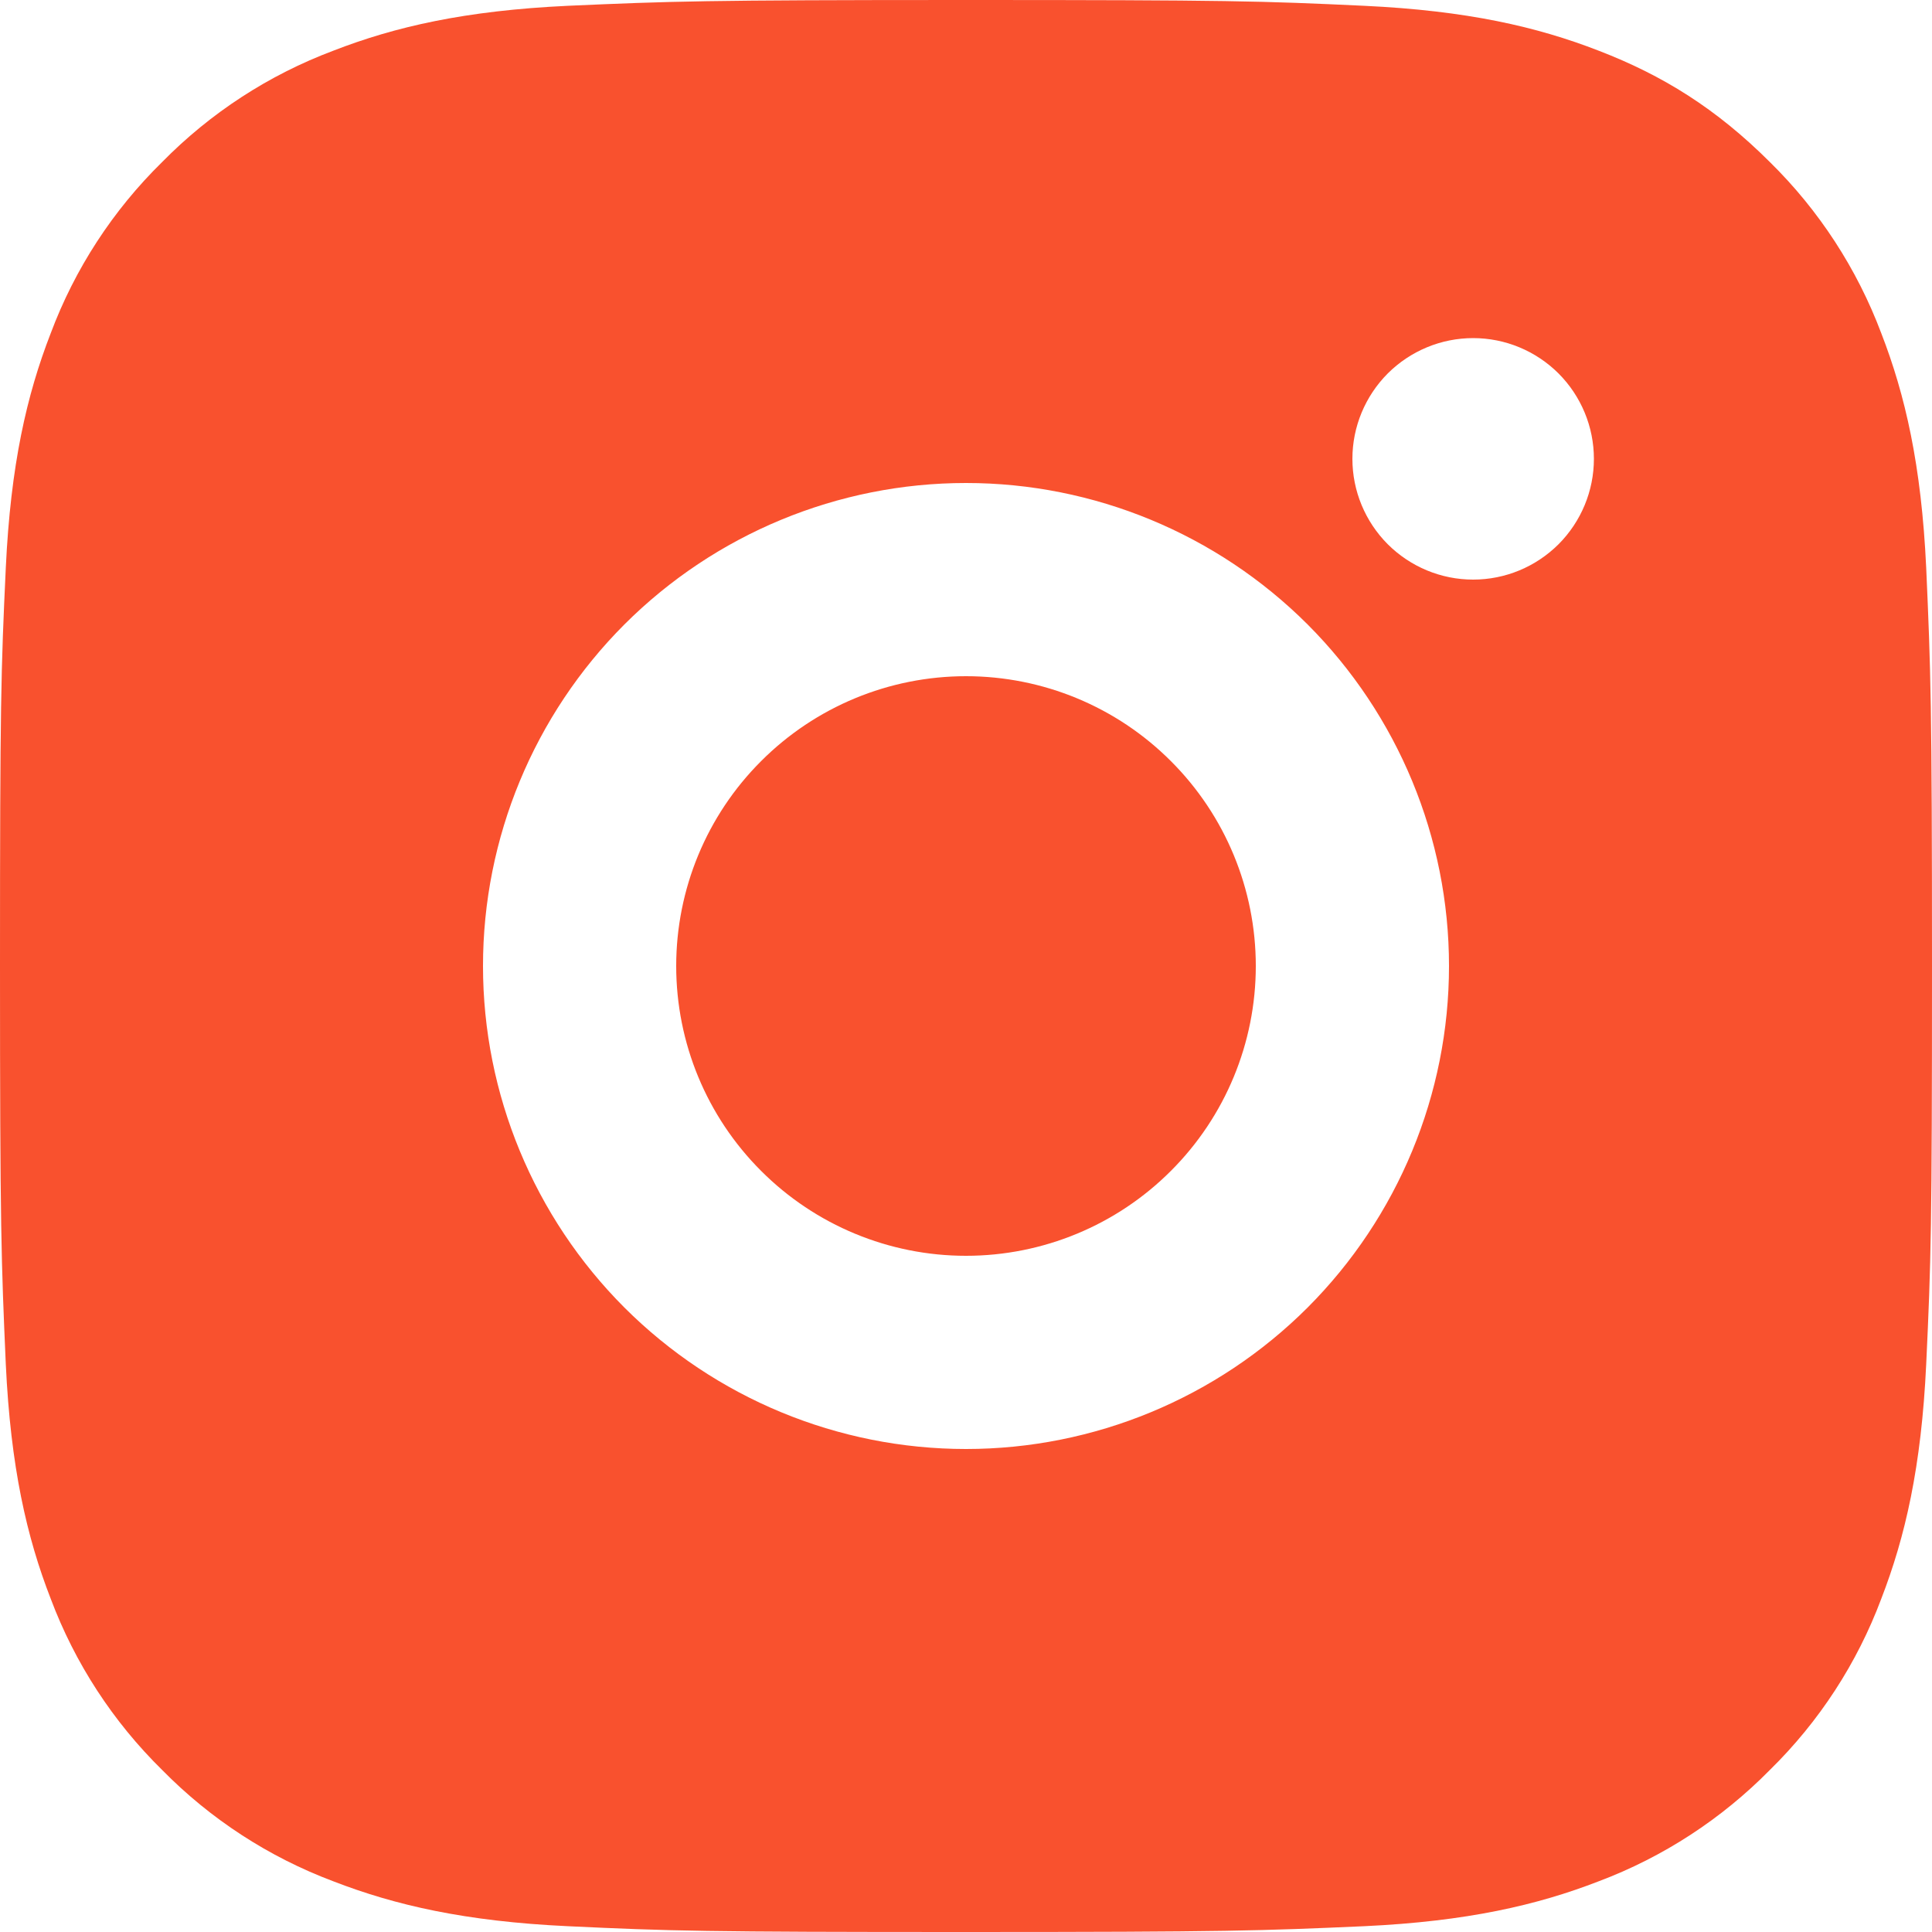
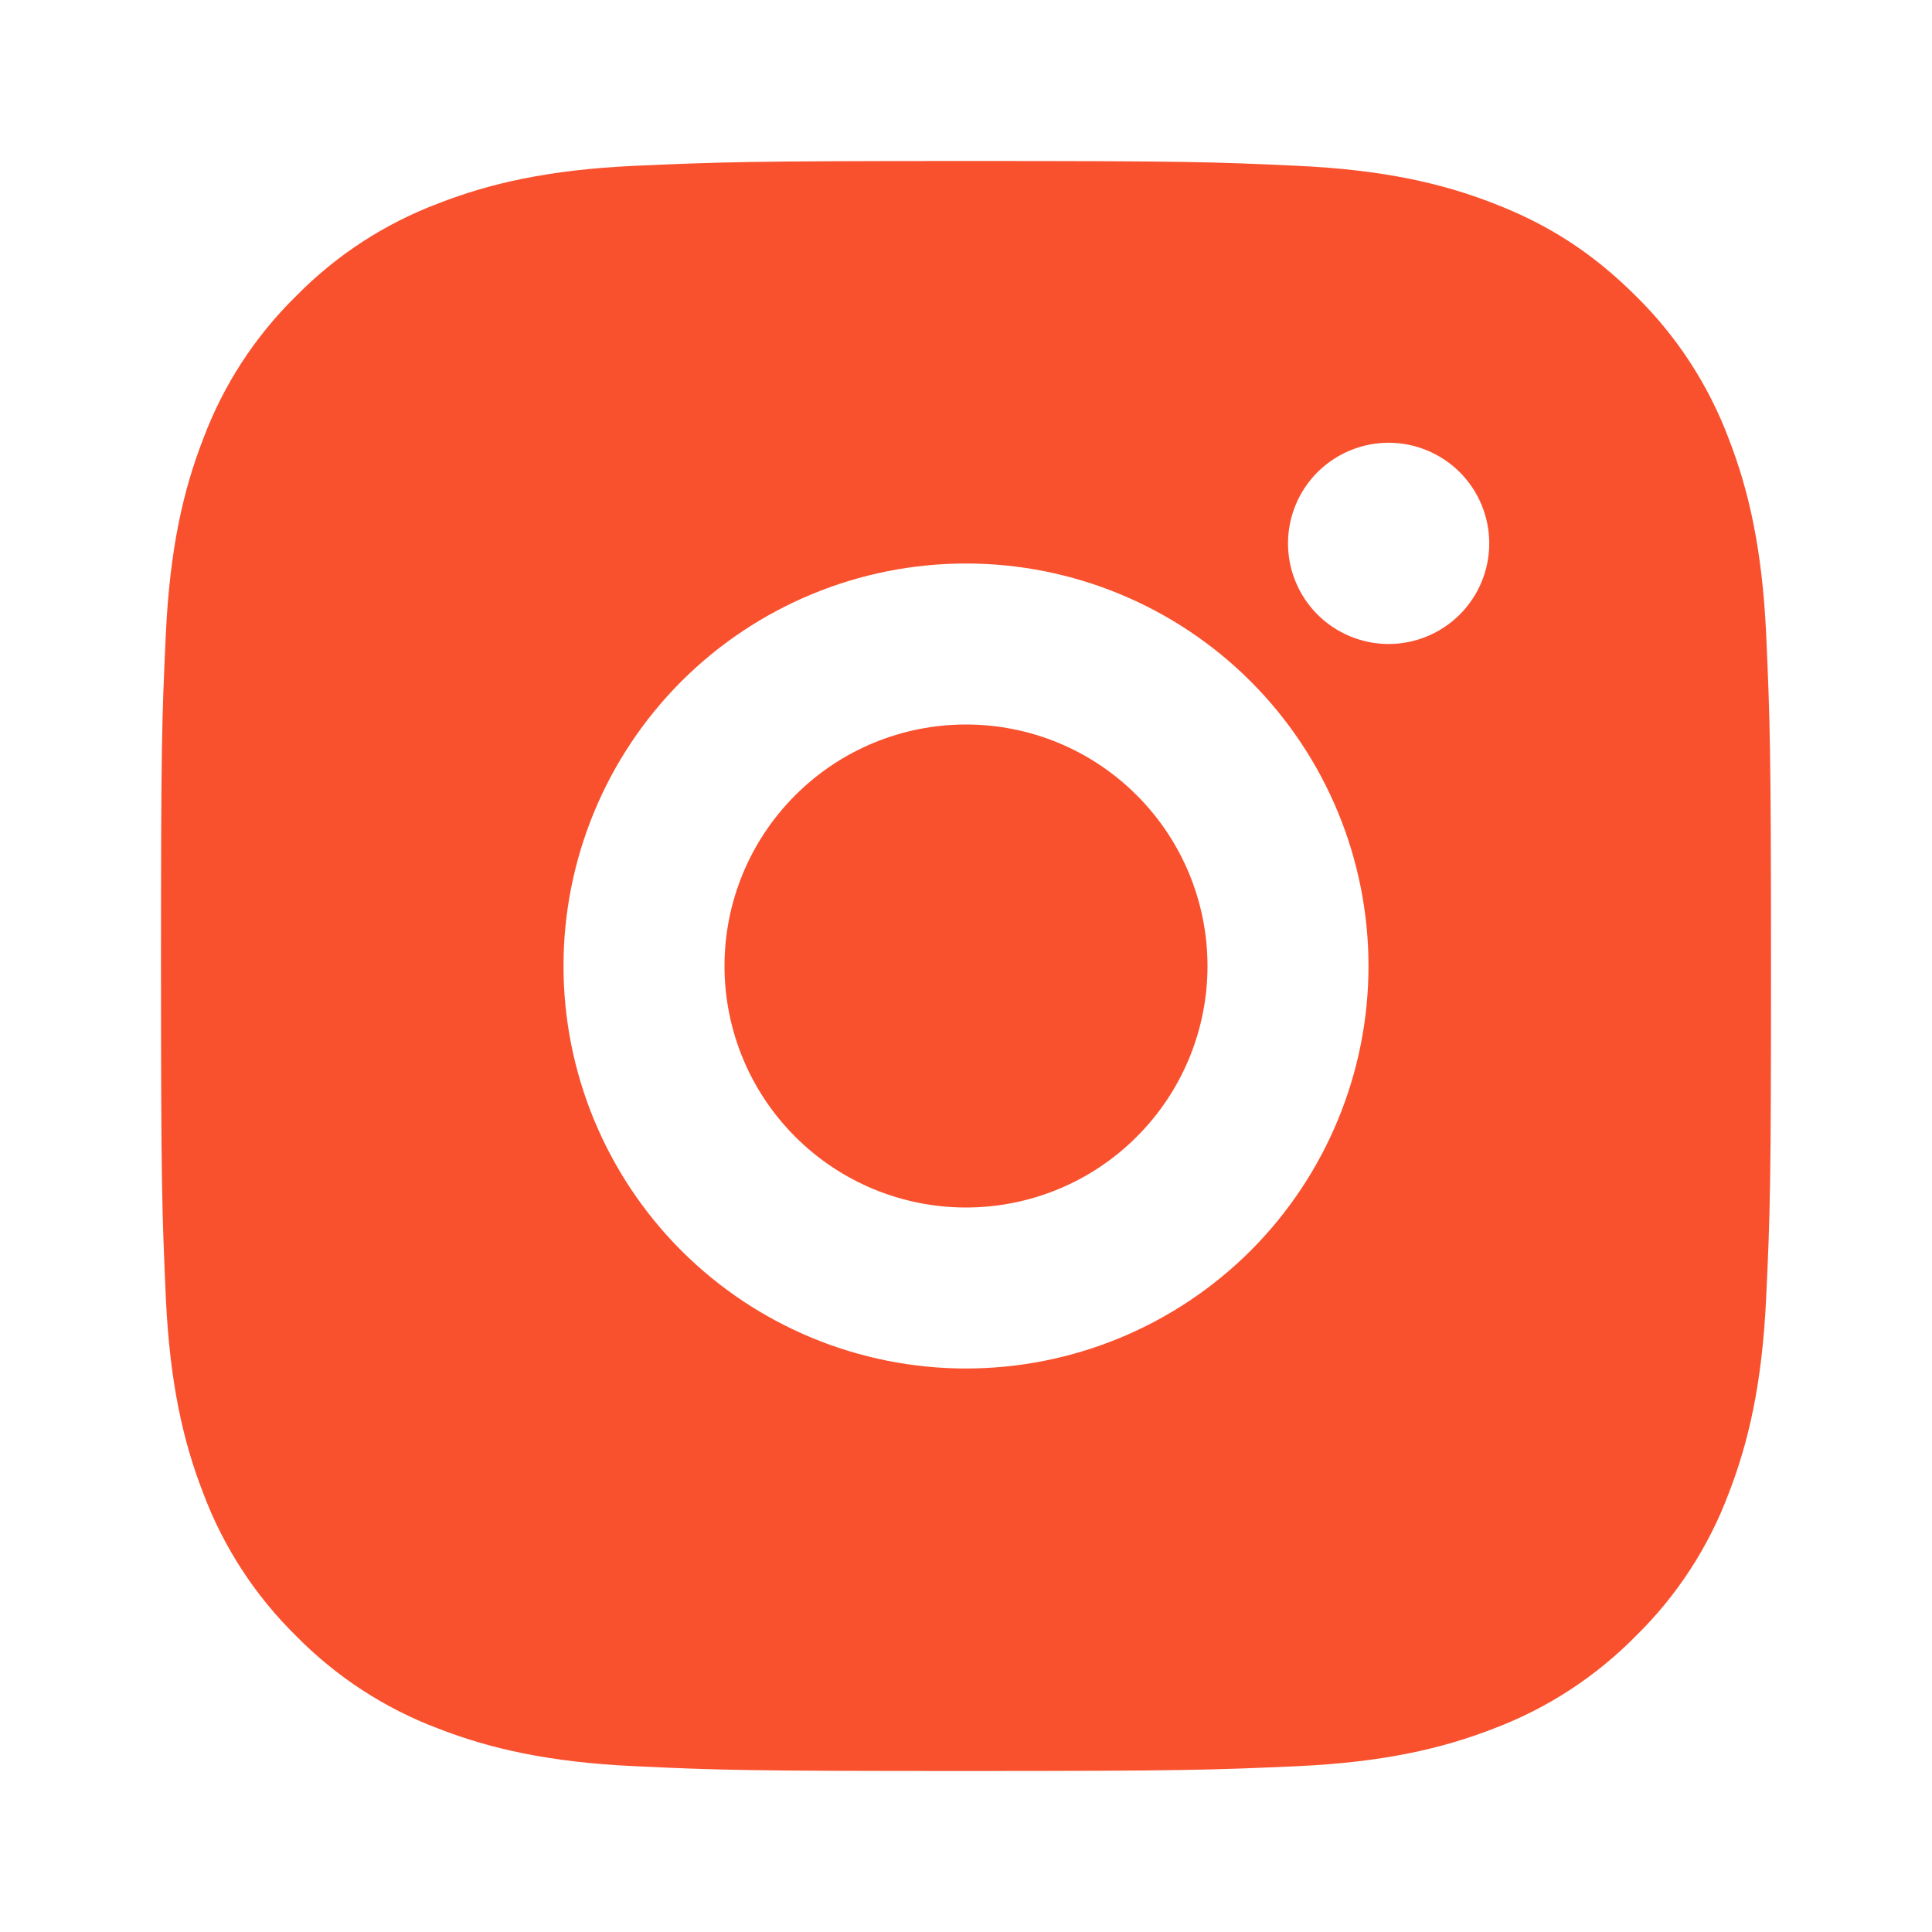
- <svg xmlns="http://www.w3.org/2000/svg" width="20" height="20" viewBox="0 0 20 20" fill="none">
-   <path d="M10 0C12.717 0 13.056 0.01 14.122 0.06C15.187 0.11 15.912 0.277 16.55 0.525C17.21 0.779 17.766 1.123 18.322 1.678C18.831 2.178 19.224 2.783 19.475 3.45C19.722 4.087 19.89 4.813 19.94 5.878C19.987 6.944 20 7.283 20 10C20 12.717 19.99 13.056 19.94 14.122C19.89 15.187 19.722 15.912 19.475 16.55C19.225 17.218 18.831 17.823 18.322 18.322C17.822 18.83 17.217 19.224 16.55 19.475C15.913 19.722 15.187 19.89 14.122 19.94C13.056 19.987 12.717 20 10 20C7.283 20 6.944 19.99 5.878 19.94C4.813 19.89 4.088 19.722 3.45 19.475C2.782 19.224 2.178 18.831 1.678 18.322C1.169 17.822 0.776 17.218 0.525 16.55C0.277 15.913 0.11 15.187 0.06 14.122C0.013 13.056 0 12.717 0 10C0 7.283 0.01 6.944 0.06 5.878C0.11 4.812 0.277 4.088 0.525 3.45C0.775 2.782 1.169 2.177 1.678 1.678C2.178 1.169 2.782 0.776 3.45 0.525C4.088 0.277 4.812 0.11 5.878 0.06C6.944 0.013 7.283 0 10 0ZM10 5C8.674 5 7.402 5.527 6.464 6.464C5.527 7.402 5 8.674 5 10C5 11.326 5.527 12.598 6.464 13.536C7.402 14.473 8.674 15 10 15C11.326 15 12.598 14.473 13.536 13.536C14.473 12.598 15 11.326 15 10C15 8.674 14.473 7.402 13.536 6.464C12.598 5.527 11.326 5 10 5ZM16.5 4.75C16.5 4.418 16.368 4.101 16.134 3.866C15.899 3.632 15.582 3.5 15.25 3.5C14.918 3.5 14.601 3.632 14.366 3.866C14.132 4.101 14 4.418 14 4.75C14 5.082 14.132 5.399 14.366 5.634C14.601 5.868 14.918 6 15.25 6C15.582 6 15.899 5.868 16.134 5.634C16.368 5.399 16.5 5.082 16.5 4.75ZM10 7C10.796 7 11.559 7.316 12.121 7.879C12.684 8.441 13 9.204 13 10C13 10.796 12.684 11.559 12.121 12.121C11.559 12.684 10.796 13 10 13C9.204 13 8.441 12.684 7.879 12.121C7.316 11.559 7 10.796 7 10C7 9.204 7.316 8.441 7.879 7.879C8.441 7.316 9.204 7 10 7Z" fill="#F9512E" />
+ <svg xmlns="http://www.w3.org/2000/svg" width="24" height="24" viewBox="0 0 24 24" fill="none">
+   <path d="M12 2C14.717 2 15.056 2.01 16.122 2.06C17.187 2.11 17.912 2.277 18.55 2.525C19.21 2.779 19.766 3.123 20.322 3.678C20.831 4.178 21.224 4.783 21.475 5.45C21.722 6.087 21.89 6.813 21.94 7.878C21.987 8.944 22 9.283 22 12C22 14.717 21.99 15.056 21.94 16.122C21.89 17.187 21.722 17.912 21.475 18.55C21.225 19.218 20.831 19.823 20.322 20.322C19.822 20.83 19.217 21.224 18.55 21.475C17.913 21.722 17.187 21.89 16.122 21.94C15.056 21.987 14.717 22 12 22C9.283 22 8.944 21.99 7.878 21.94C6.813 21.89 6.088 21.722 5.45 21.475C4.782 21.224 4.178 20.831 3.678 20.322C3.169 19.822 2.776 19.218 2.525 18.55C2.277 17.913 2.11 17.187 2.06 16.122C2.013 15.056 2 14.717 2 12C2 9.283 2.01 8.944 2.06 7.878C2.11 6.812 2.277 6.088 2.525 5.45C2.775 4.782 3.169 4.177 3.678 3.678C4.178 3.169 4.782 2.776 5.45 2.525C6.088 2.277 6.812 2.11 7.878 2.06C8.944 2.013 9.283 2 12 2ZM12 7C10.674 7 9.402 7.527 8.464 8.464C7.527 9.402 7 10.674 7 12C7 13.326 7.527 14.598 8.464 15.536C9.402 16.473 10.674 17 12 17C13.326 17 14.598 16.473 15.536 15.536C16.473 14.598 17 13.326 17 12C17 10.674 16.473 9.402 15.536 8.464C14.598 7.527 13.326 7 12 7ZM18.5 6.75C18.5 6.418 18.368 6.101 18.134 5.866C17.899 5.632 17.581 5.5 17.25 5.5C16.919 5.5 16.601 5.632 16.366 5.866C16.132 6.101 16 6.418 16 6.75C16 7.082 16.132 7.399 16.366 7.634C16.601 7.868 16.919 8 17.25 8C17.581 8 17.899 7.868 18.134 7.634C18.368 7.399 18.5 7.082 18.5 6.75ZM12 9C12.796 9 13.559 9.316 14.121 9.879C14.684 10.441 15 11.204 15 12C15 12.796 14.684 13.559 14.121 14.121C13.559 14.684 12.796 15 12 15C11.204 15 10.441 14.684 9.879 14.121C9.316 13.559 9 12.796 9 12C9 11.204 9.316 10.441 9.879 9.879C10.441 9.316 11.204 9 12 9Z" fill="#F9512E" />
</svg>
